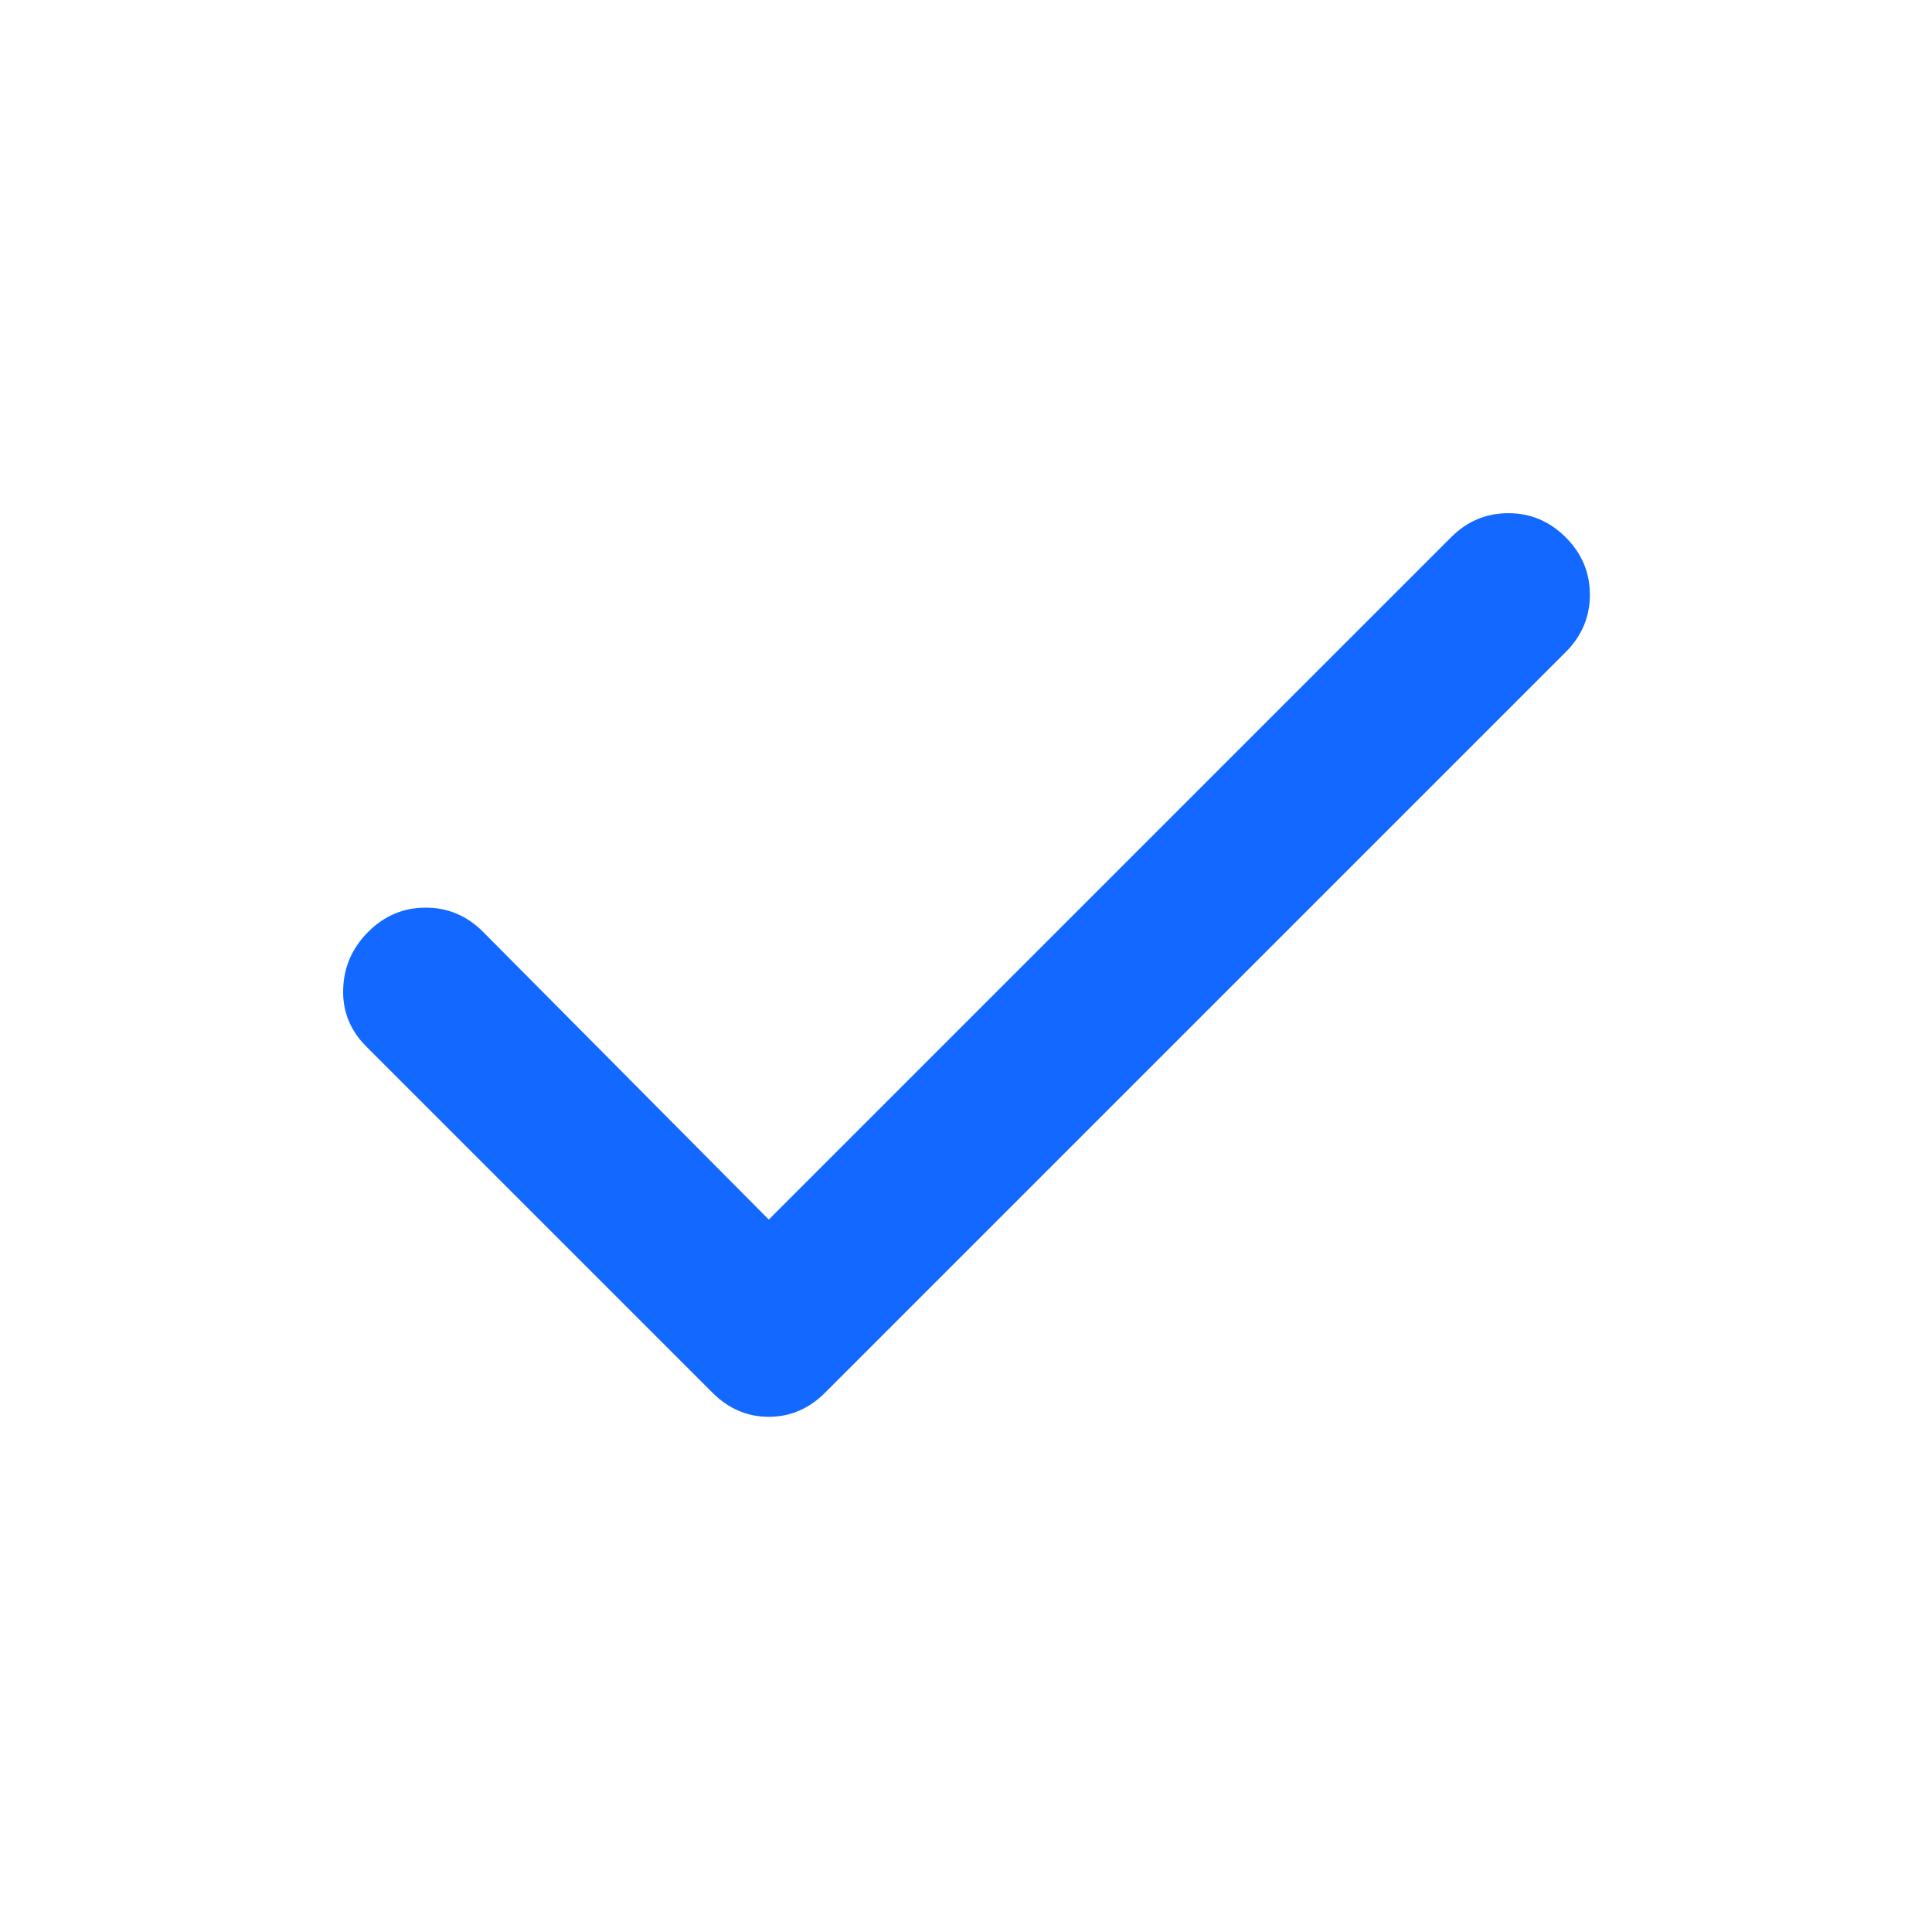
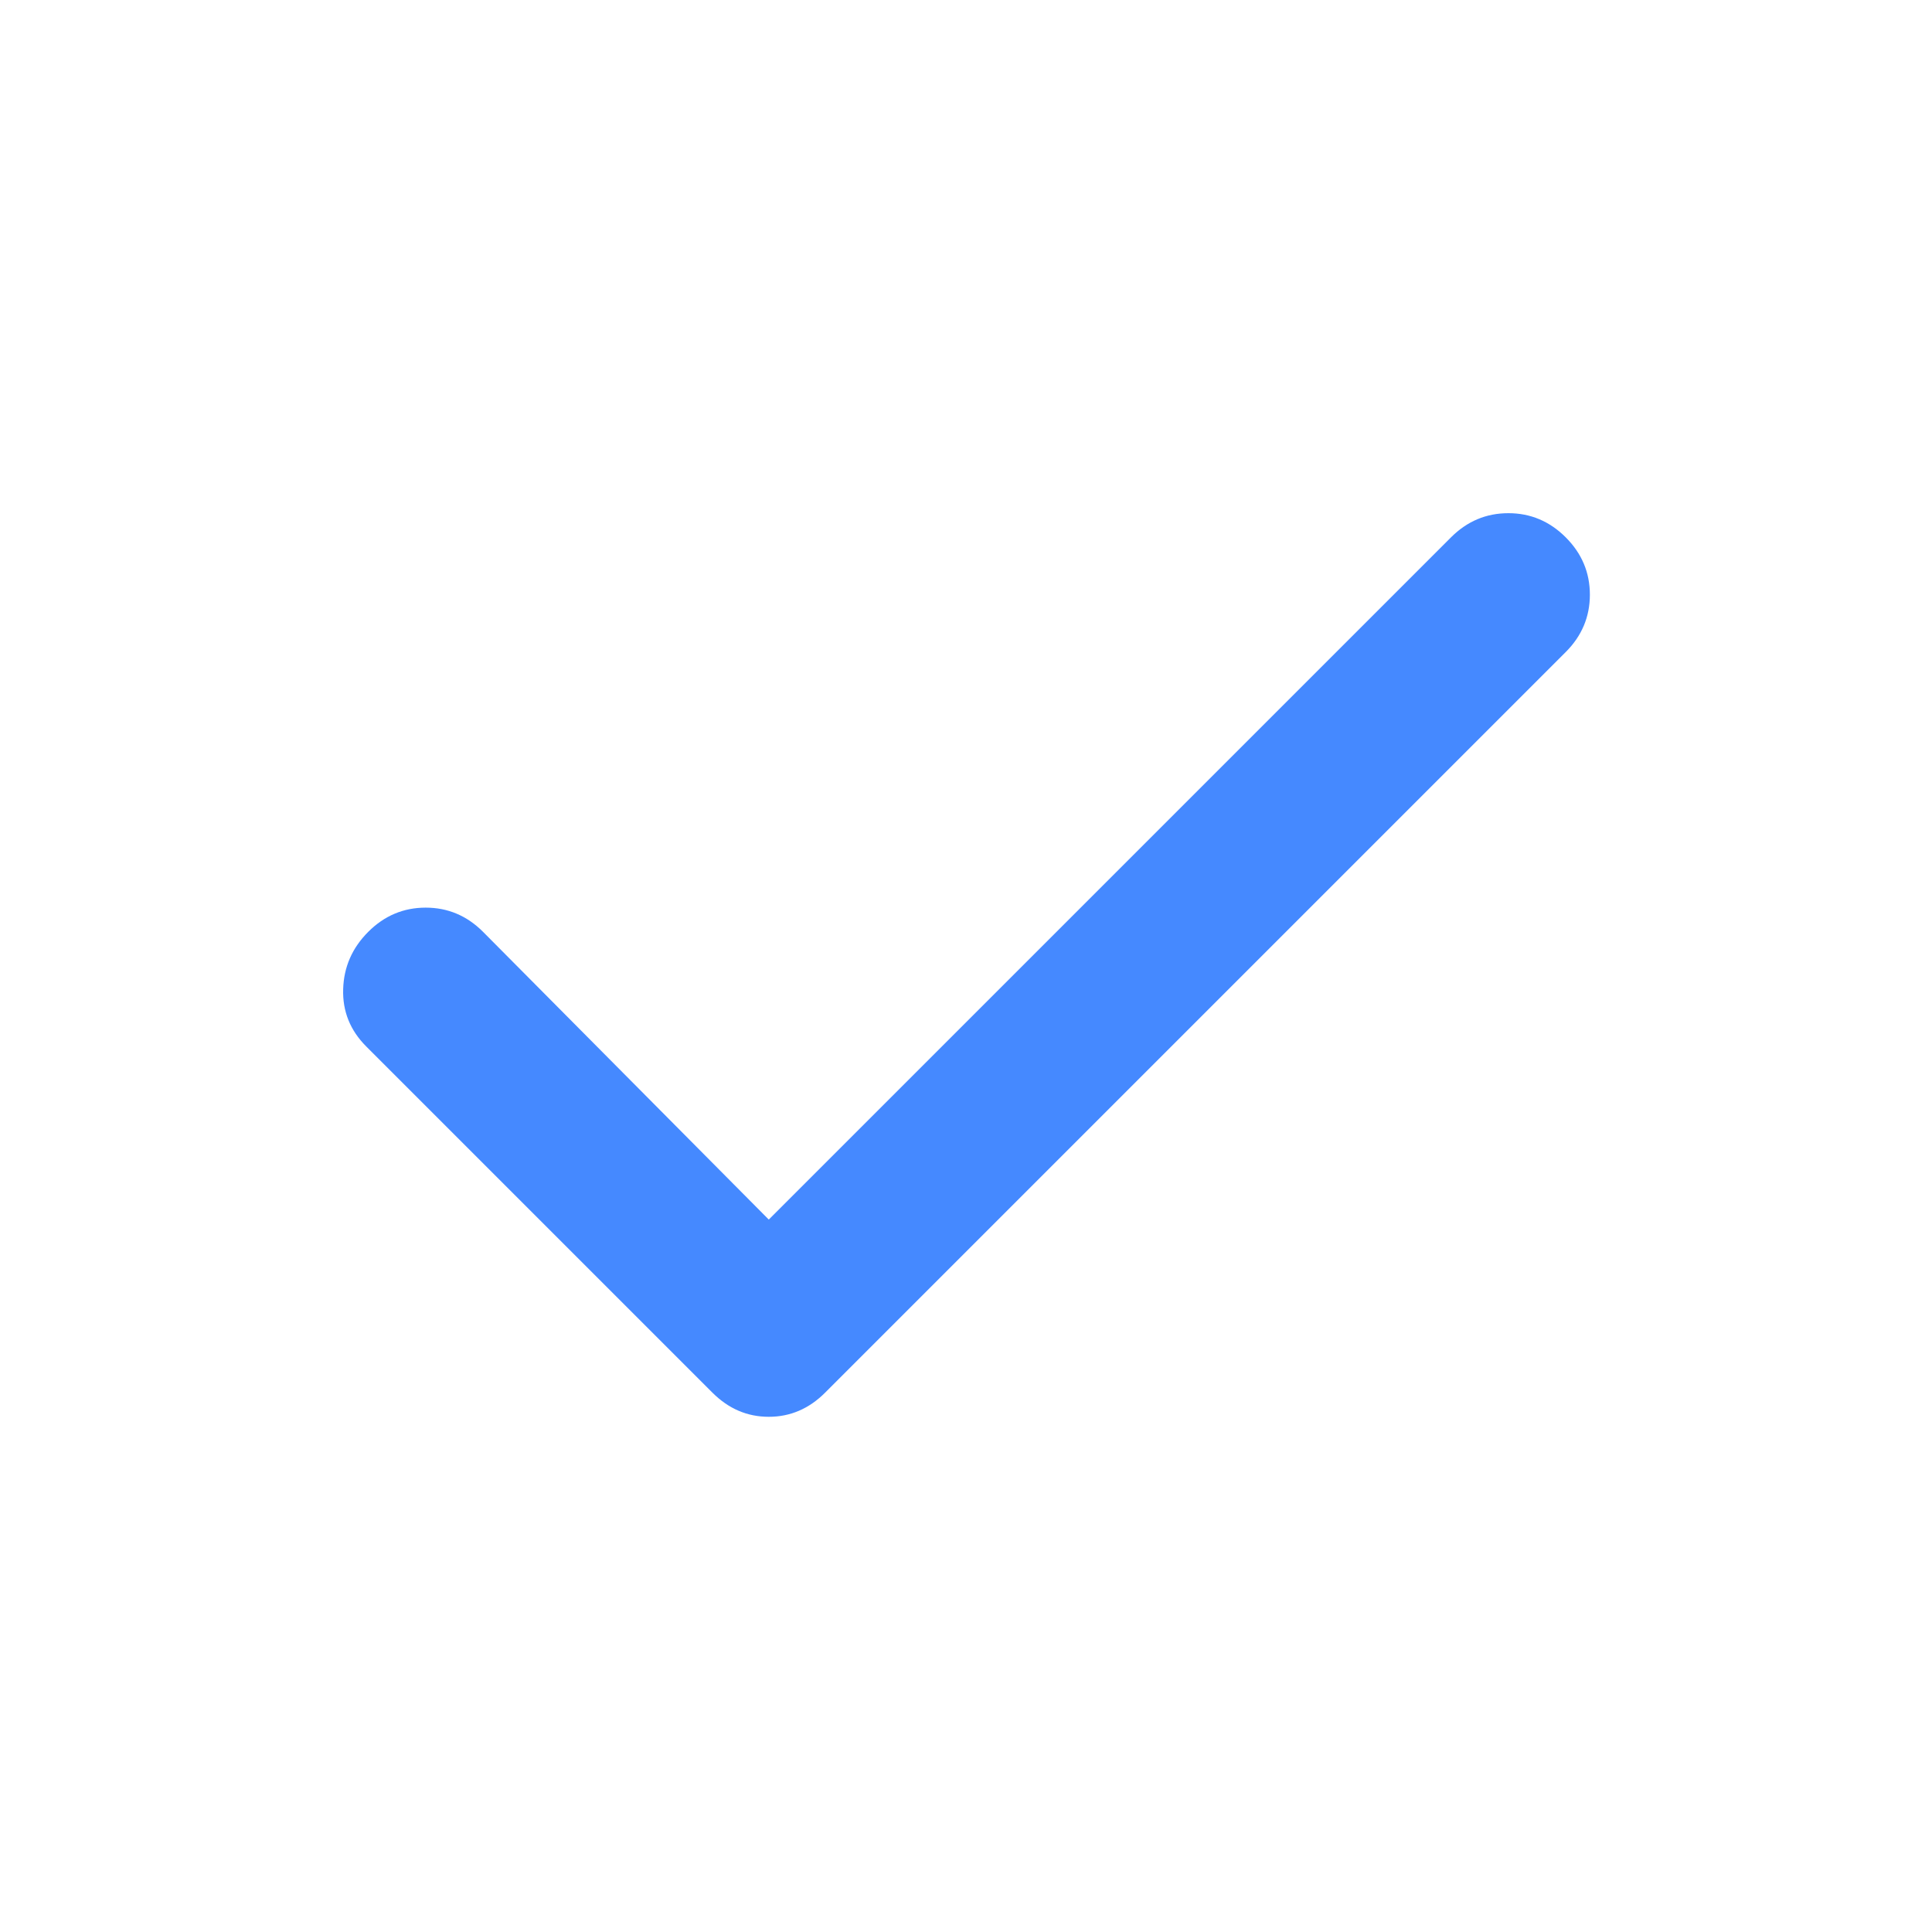
<svg xmlns="http://www.w3.org/2000/svg" width="24" height="24" viewBox="0 0 24 24" fill="none">
  <mask id="mask0_79063_3308" style="mask-type:alpha" maskUnits="userSpaceOnUse" x="0" y="0" width="24" height="24">
-     <rect width="24" height="24" fill="#1268FF" />
+     <rect width="24" height="24" fill="#4589FF" />
  </mask>
  <g mask="url(#mask0_79063_3308)">
-     <path d="M9.55 15.15L18.025 6.675C18.225 6.475 18.462 6.375 18.738 6.375C19.012 6.375 19.25 6.475 19.45 6.675C19.65 6.875 19.75 7.112 19.75 7.388C19.75 7.662 19.65 7.9 19.45 8.1L10.25 17.3C10.05 17.5 9.817 17.6 9.55 17.6C9.283 17.6 9.05 17.5 8.85 17.3L4.55 13C4.35 12.8 4.254 12.562 4.263 12.287C4.271 12.012 4.375 11.775 4.575 11.575C4.775 11.375 5.013 11.275 5.288 11.275C5.563 11.275 5.8 11.375 6 11.575L9.55 15.15Z" fill="#1268FF" />
+     <path d="M9.55 15.15L18.025 6.675C18.225 6.475 18.462 6.375 18.738 6.375C19.012 6.375 19.25 6.475 19.45 6.675C19.65 6.875 19.75 7.112 19.75 7.388C19.75 7.662 19.65 7.9 19.45 8.1L10.25 17.3C10.05 17.5 9.817 17.6 9.55 17.6C9.283 17.6 9.05 17.5 8.85 17.3L4.55 13C4.35 12.8 4.254 12.562 4.263 12.287C4.271 12.012 4.375 11.775 4.575 11.575C4.775 11.375 5.013 11.275 5.288 11.275C5.563 11.275 5.8 11.375 6 11.575L9.55 15.15Z" fill="#4589FF" />
  </g>
</svg>
